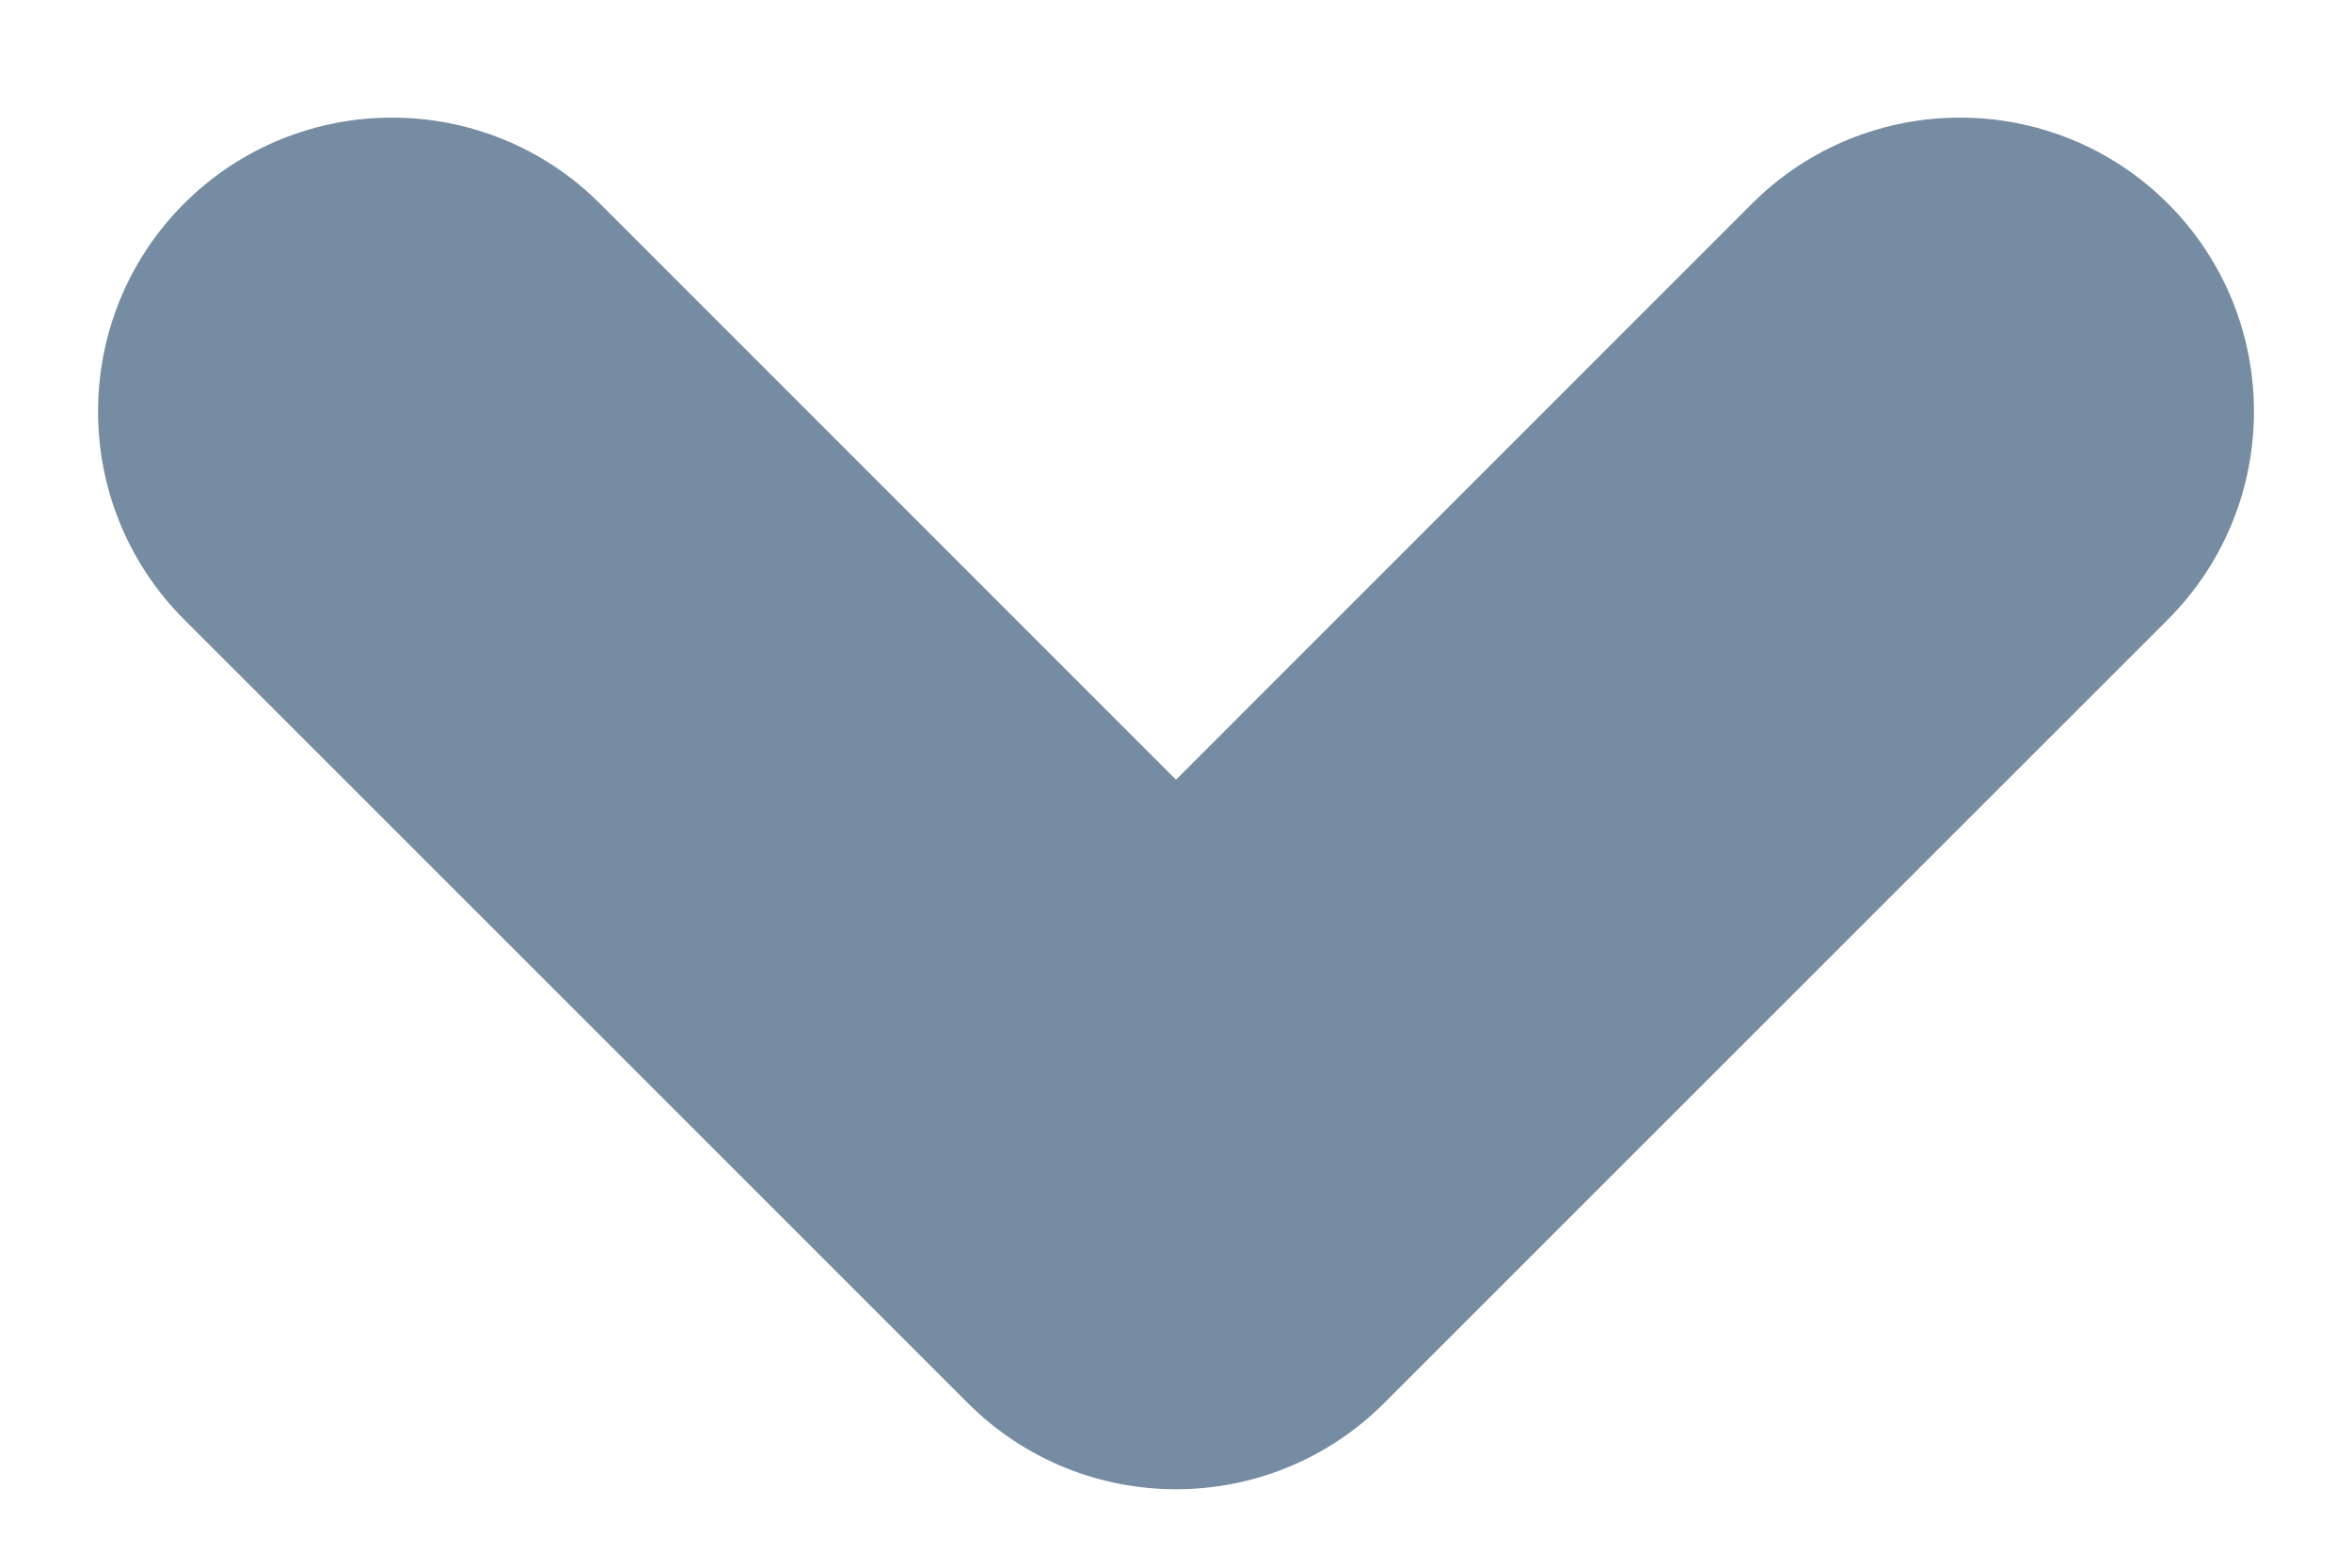
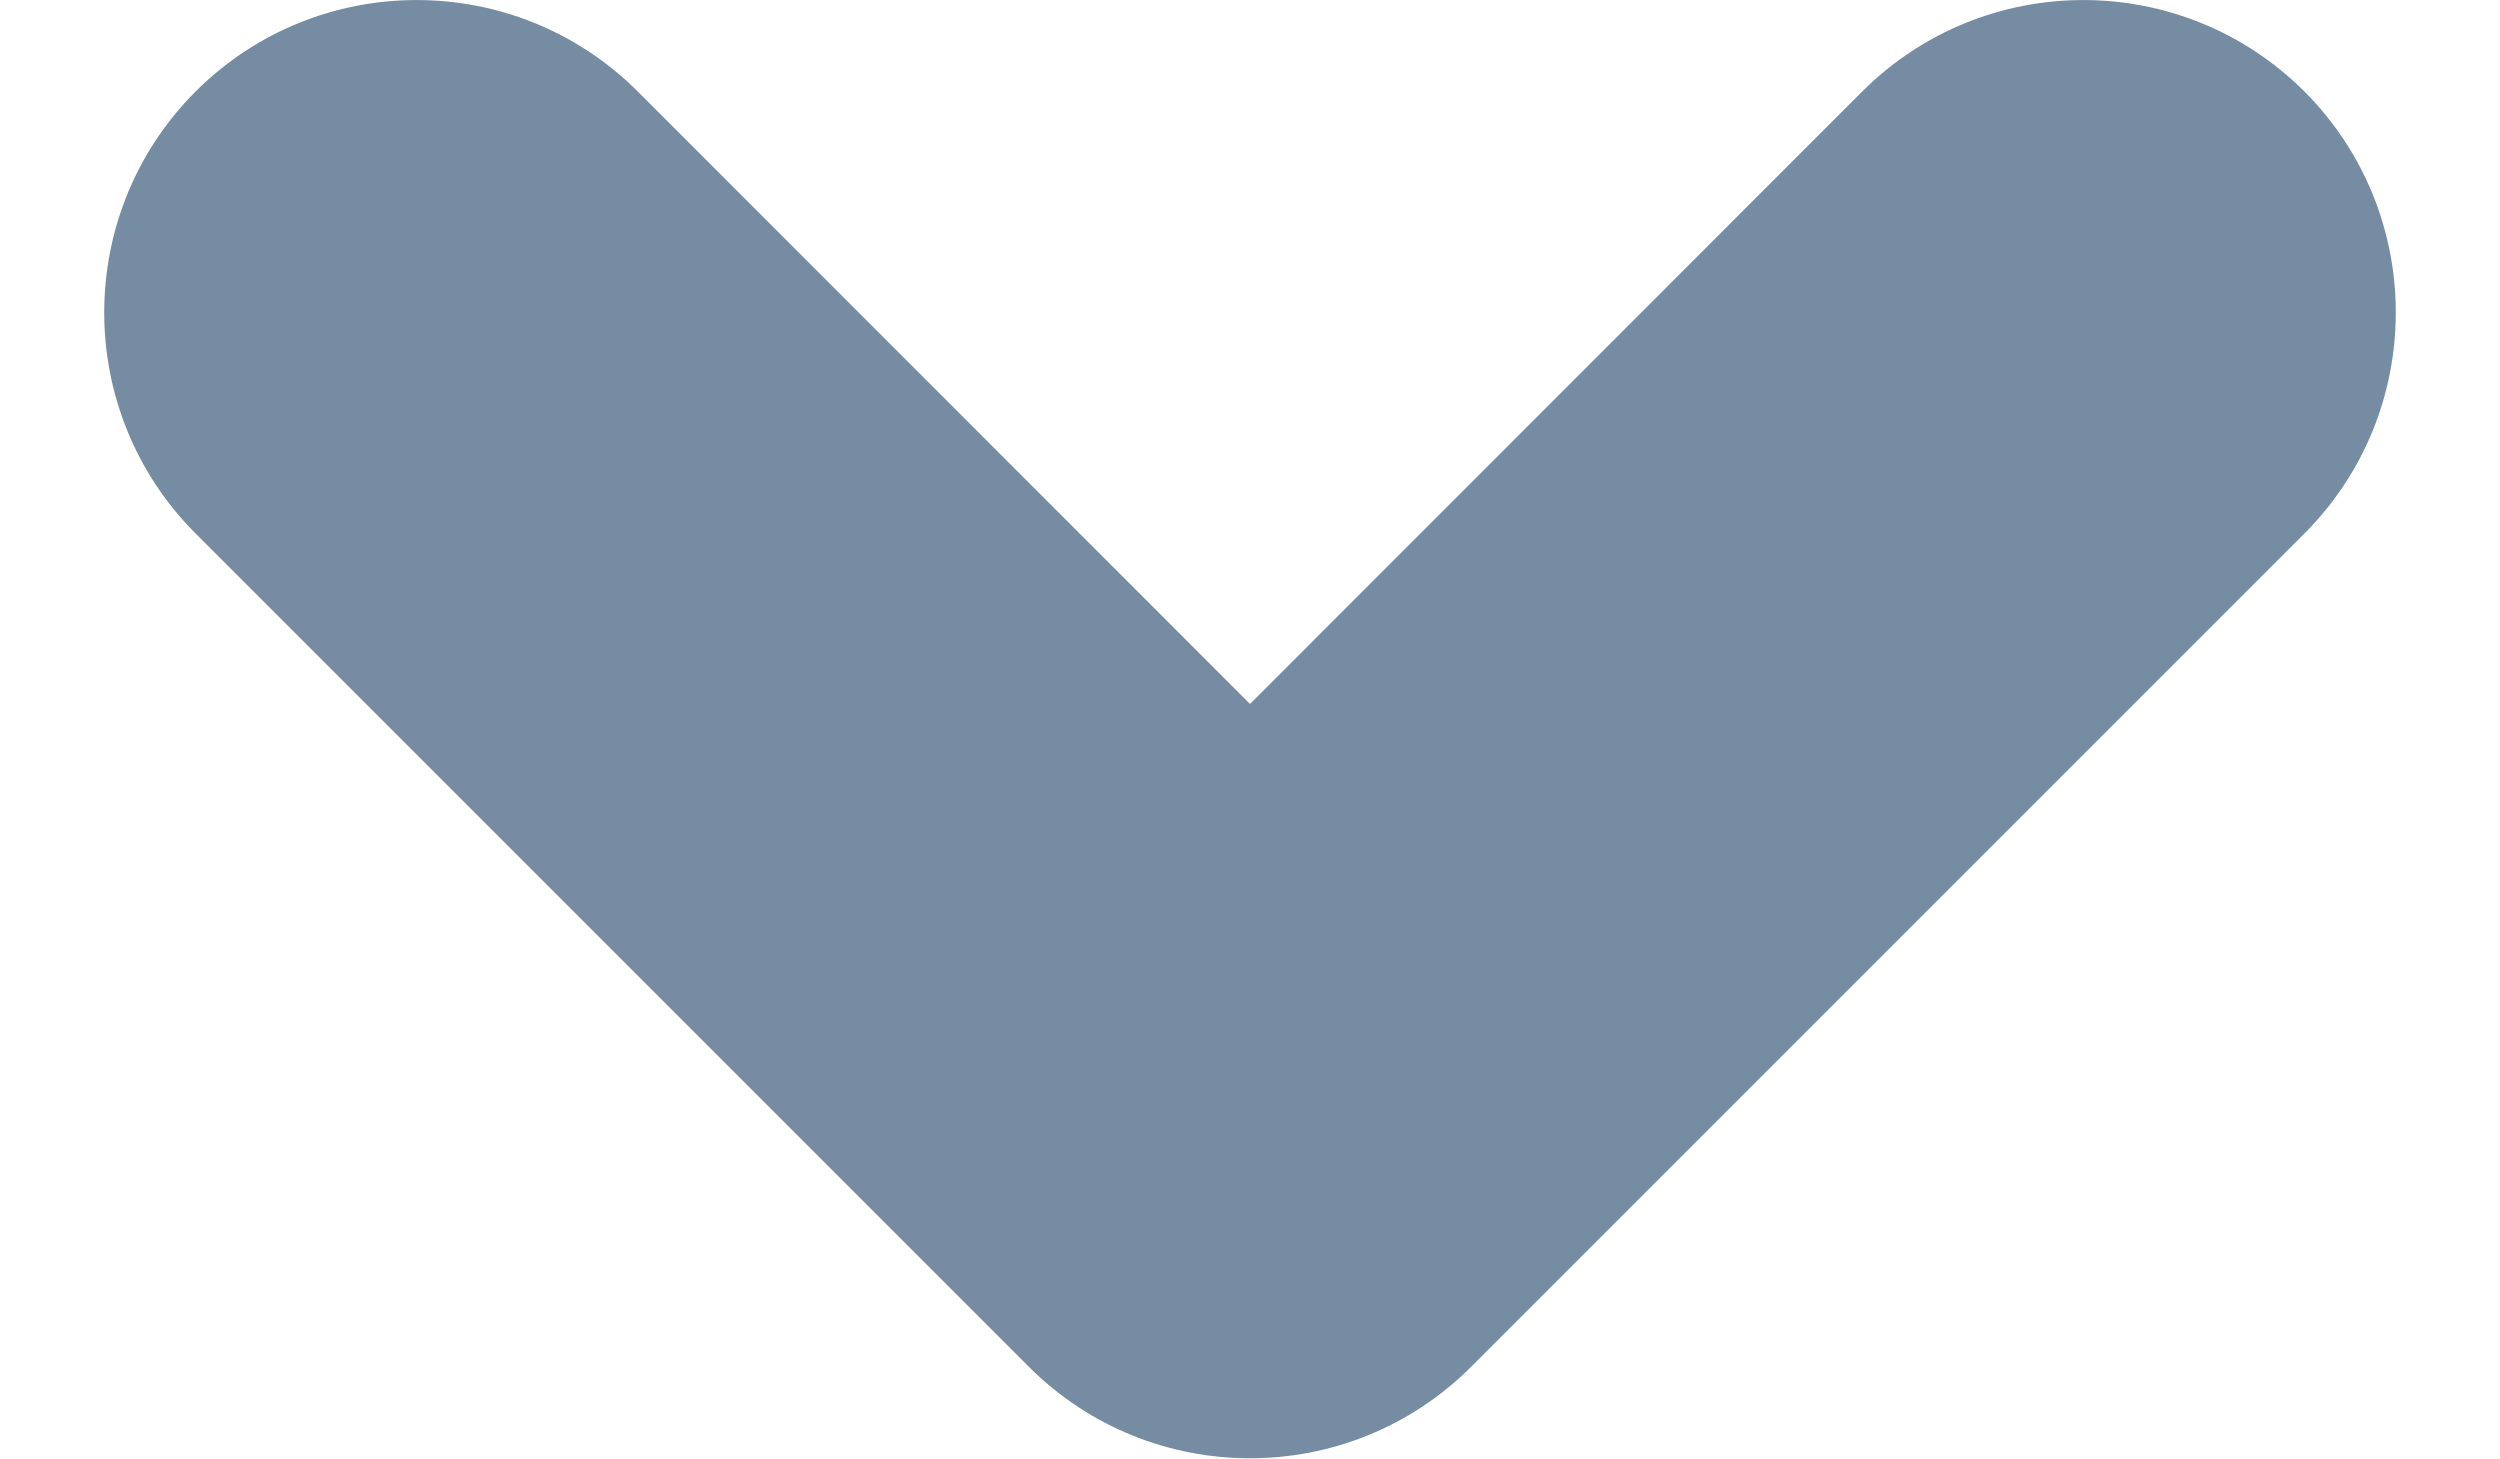
- <svg xmlns="http://www.w3.org/2000/svg" id="meteor-icon-kit__solid-chevron-down-xs" viewBox="0 0 12 8" fill="none">
-   <path fill-rule="evenodd" clip-rule="evenodd" d="M8.939 1.039C9.525 0.454 10.475 0.454 11.061 1.039C11.646 1.625 11.646 2.575 11.061 3.161L7.061 7.161C6.475 7.746 5.525 7.746 4.939 7.161L0.939 3.161C0.354 2.575 0.354 1.625 0.939 1.039C1.525 0.454 2.475 0.454 3.061 1.039L6 3.979L8.939 1.039z" fill="#758CA3" />
+ <svg xmlns="http://www.w3.org/2000/svg" id="meteor-icon-kit__solid-chevron-down-xs" viewBox="0 0 12 7" fill="none">
+   <path fill-rule="evenodd" clip-rule="evenodd" d="M8.939 0.439C9.525 -0.146 10.475 -0.146 11.061 0.439C11.646 1.025 11.646 1.975 11.061 2.561L7.061 6.561C6.475 7.146 5.525 7.146 4.939 6.561L0.939 2.561C0.354 1.975 0.354 1.025 0.939 0.439C1.525 -0.146 2.475 -0.146 3.061 0.439L6 3.379L8.939 0.439z" fill="#758CA3" />
</svg>
